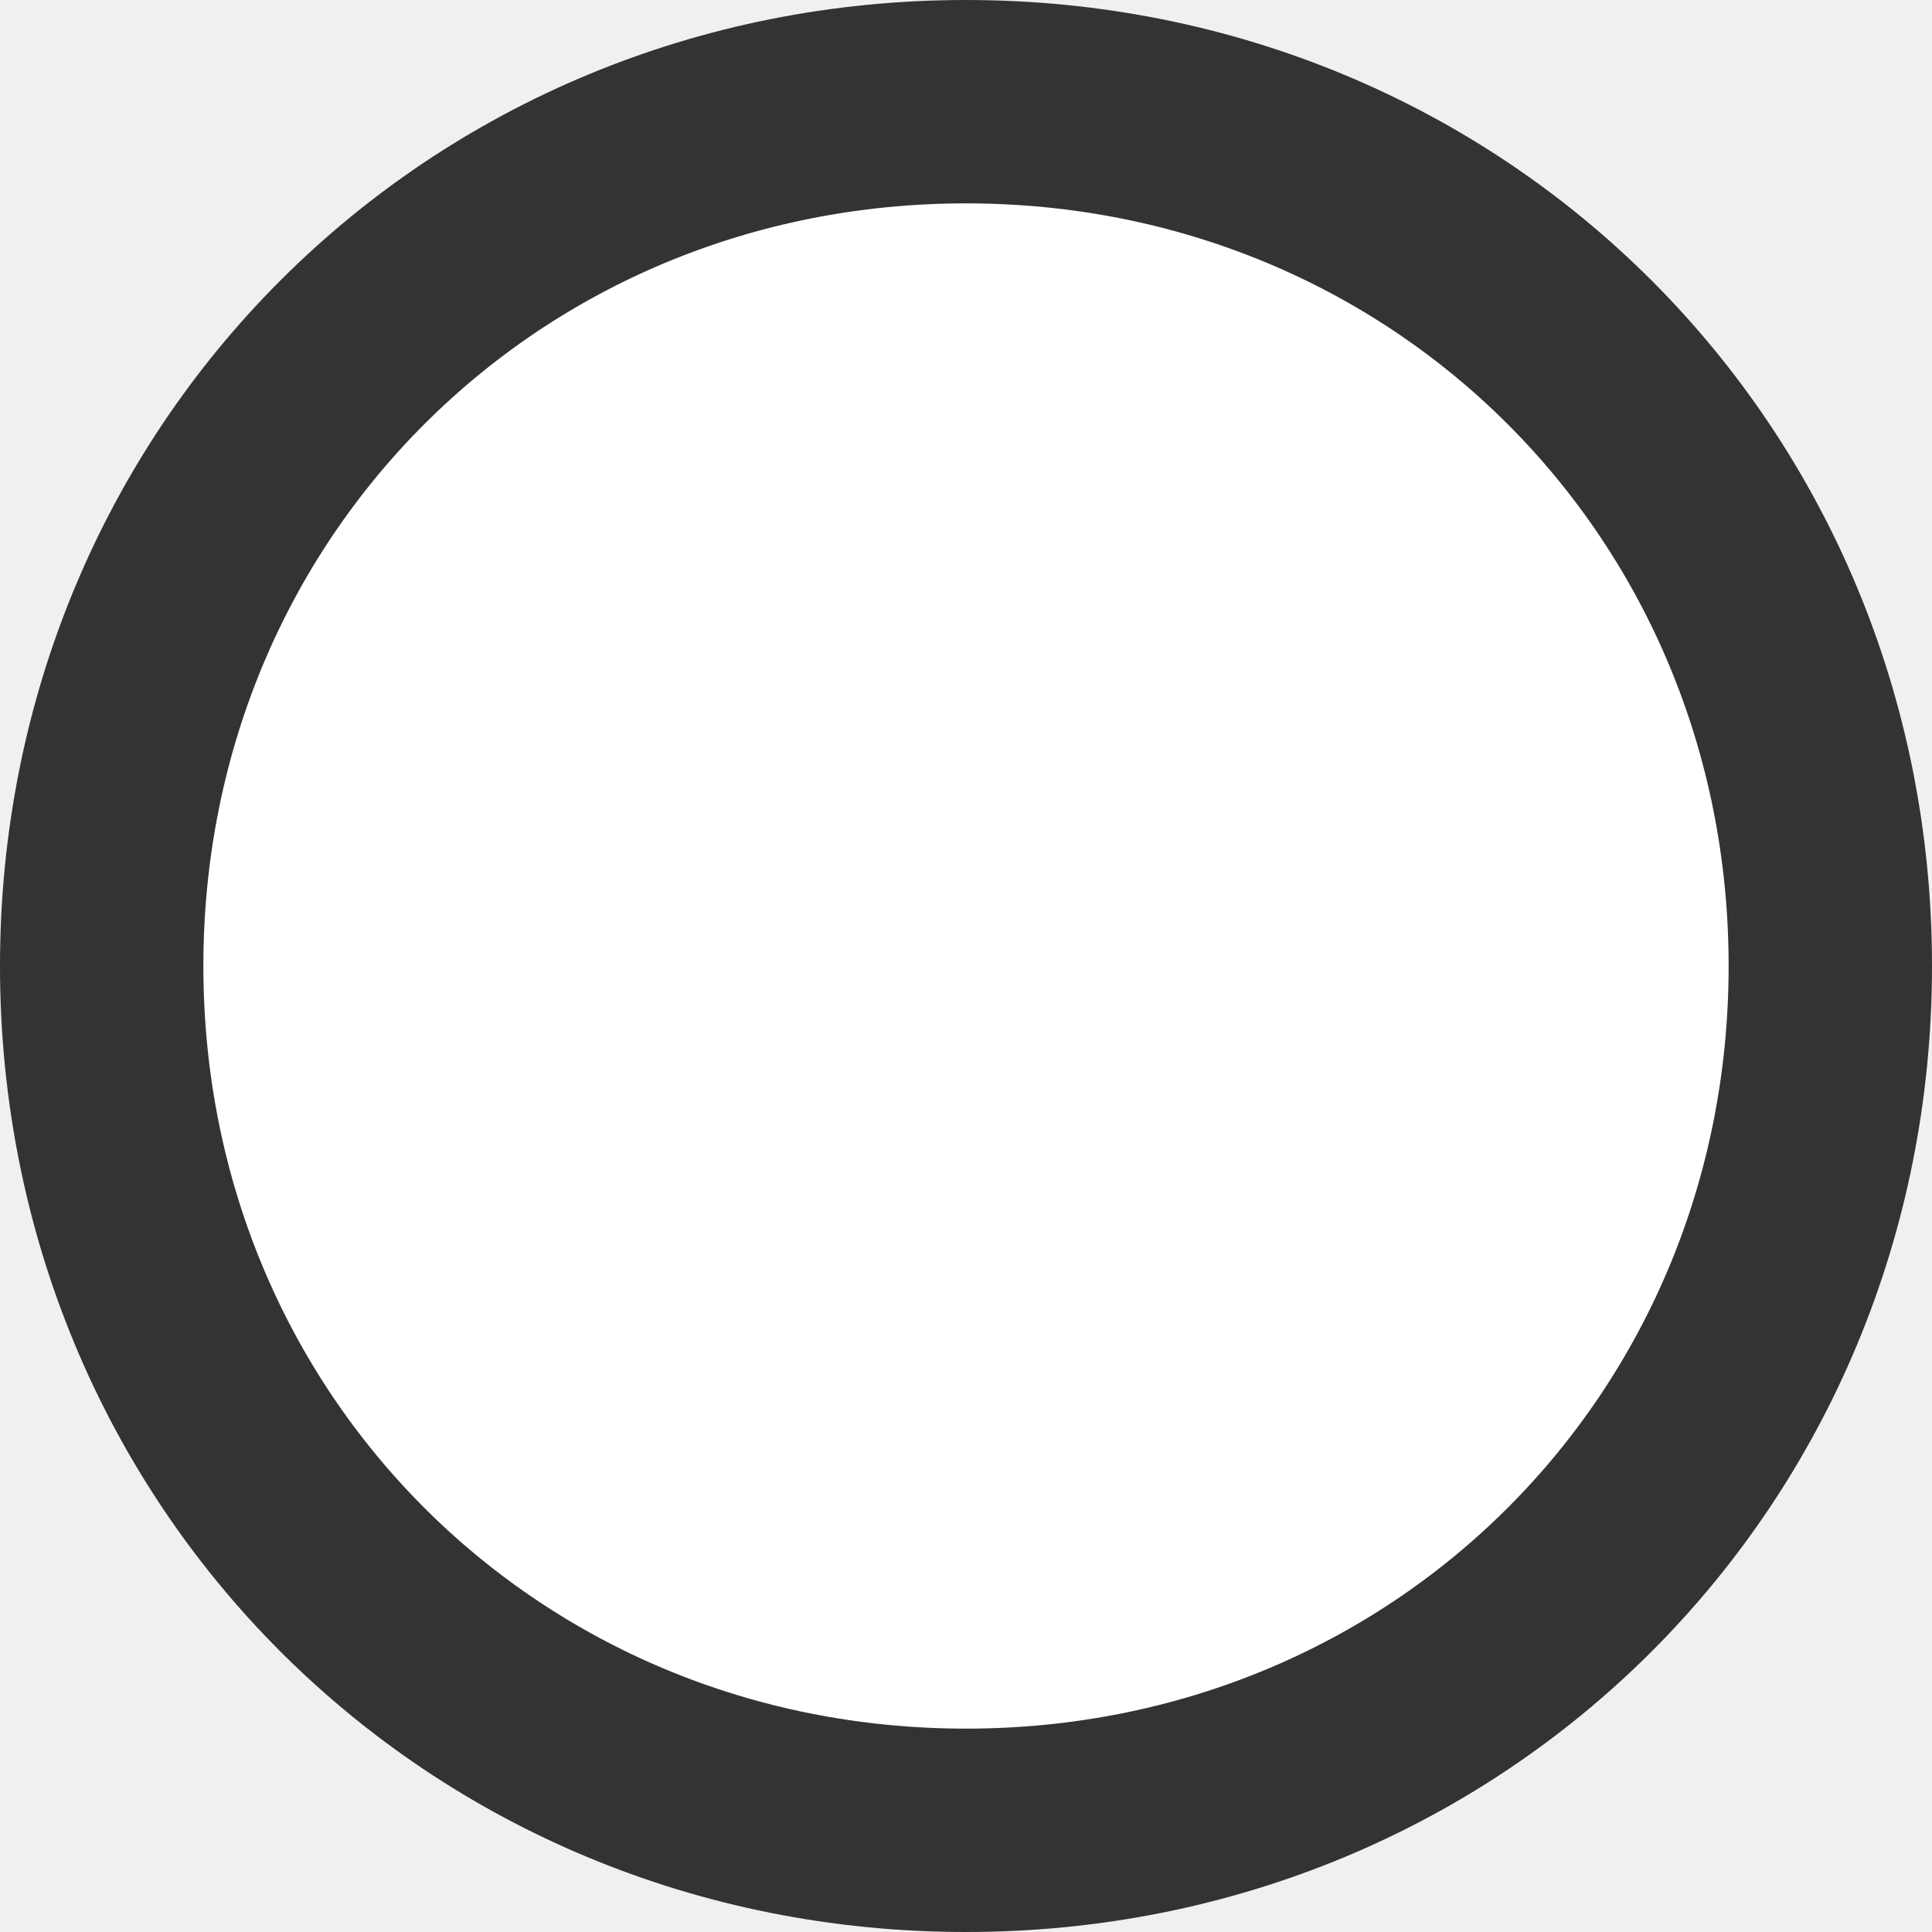
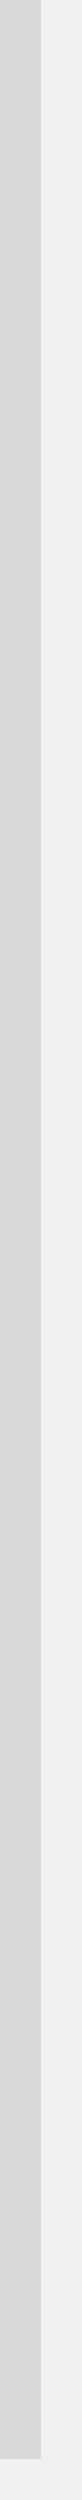
- <svg xmlns="http://www.w3.org/2000/svg" version="1.1" width="19px" height="19px">
-   <g transform="matrix(1 0 0 1 -1501 -326 )">
-     <path d="M 1510.5 327  C 1515.26 327  1519 330.74  1519 335.5  C 1519 340.26  1515.26 344  1510.5 344  C 1505.74 344  1502 340.26  1502 335.5  C 1502 330.74  1505.74 327  1510.5 327  Z " fill-rule="nonzero" fill="#ffffff" stroke="none" />
-     <path d="M 1510.5 327  C 1515.26 327  1519 330.74  1519 335.5  C 1519 340.26  1515.26 344  1510.5 344  C 1505.74 344  1502 340.26  1502 335.5  C 1502 330.74  1505.74 327  1510.5 327  Z " stroke-width="2" stroke="#333333" fill="none" />
+ <svg xmlns="http://www.w3.org/2000/svg" version="1.1" width="2px" height="61px">
+   <g transform="matrix(1 0 0 1 -23 -80 )">
+     <path d="M 23.5 80  L 23.5 140  " stroke-width="1" stroke="#d9d9d9" fill="none" />
  </g>
</svg>
